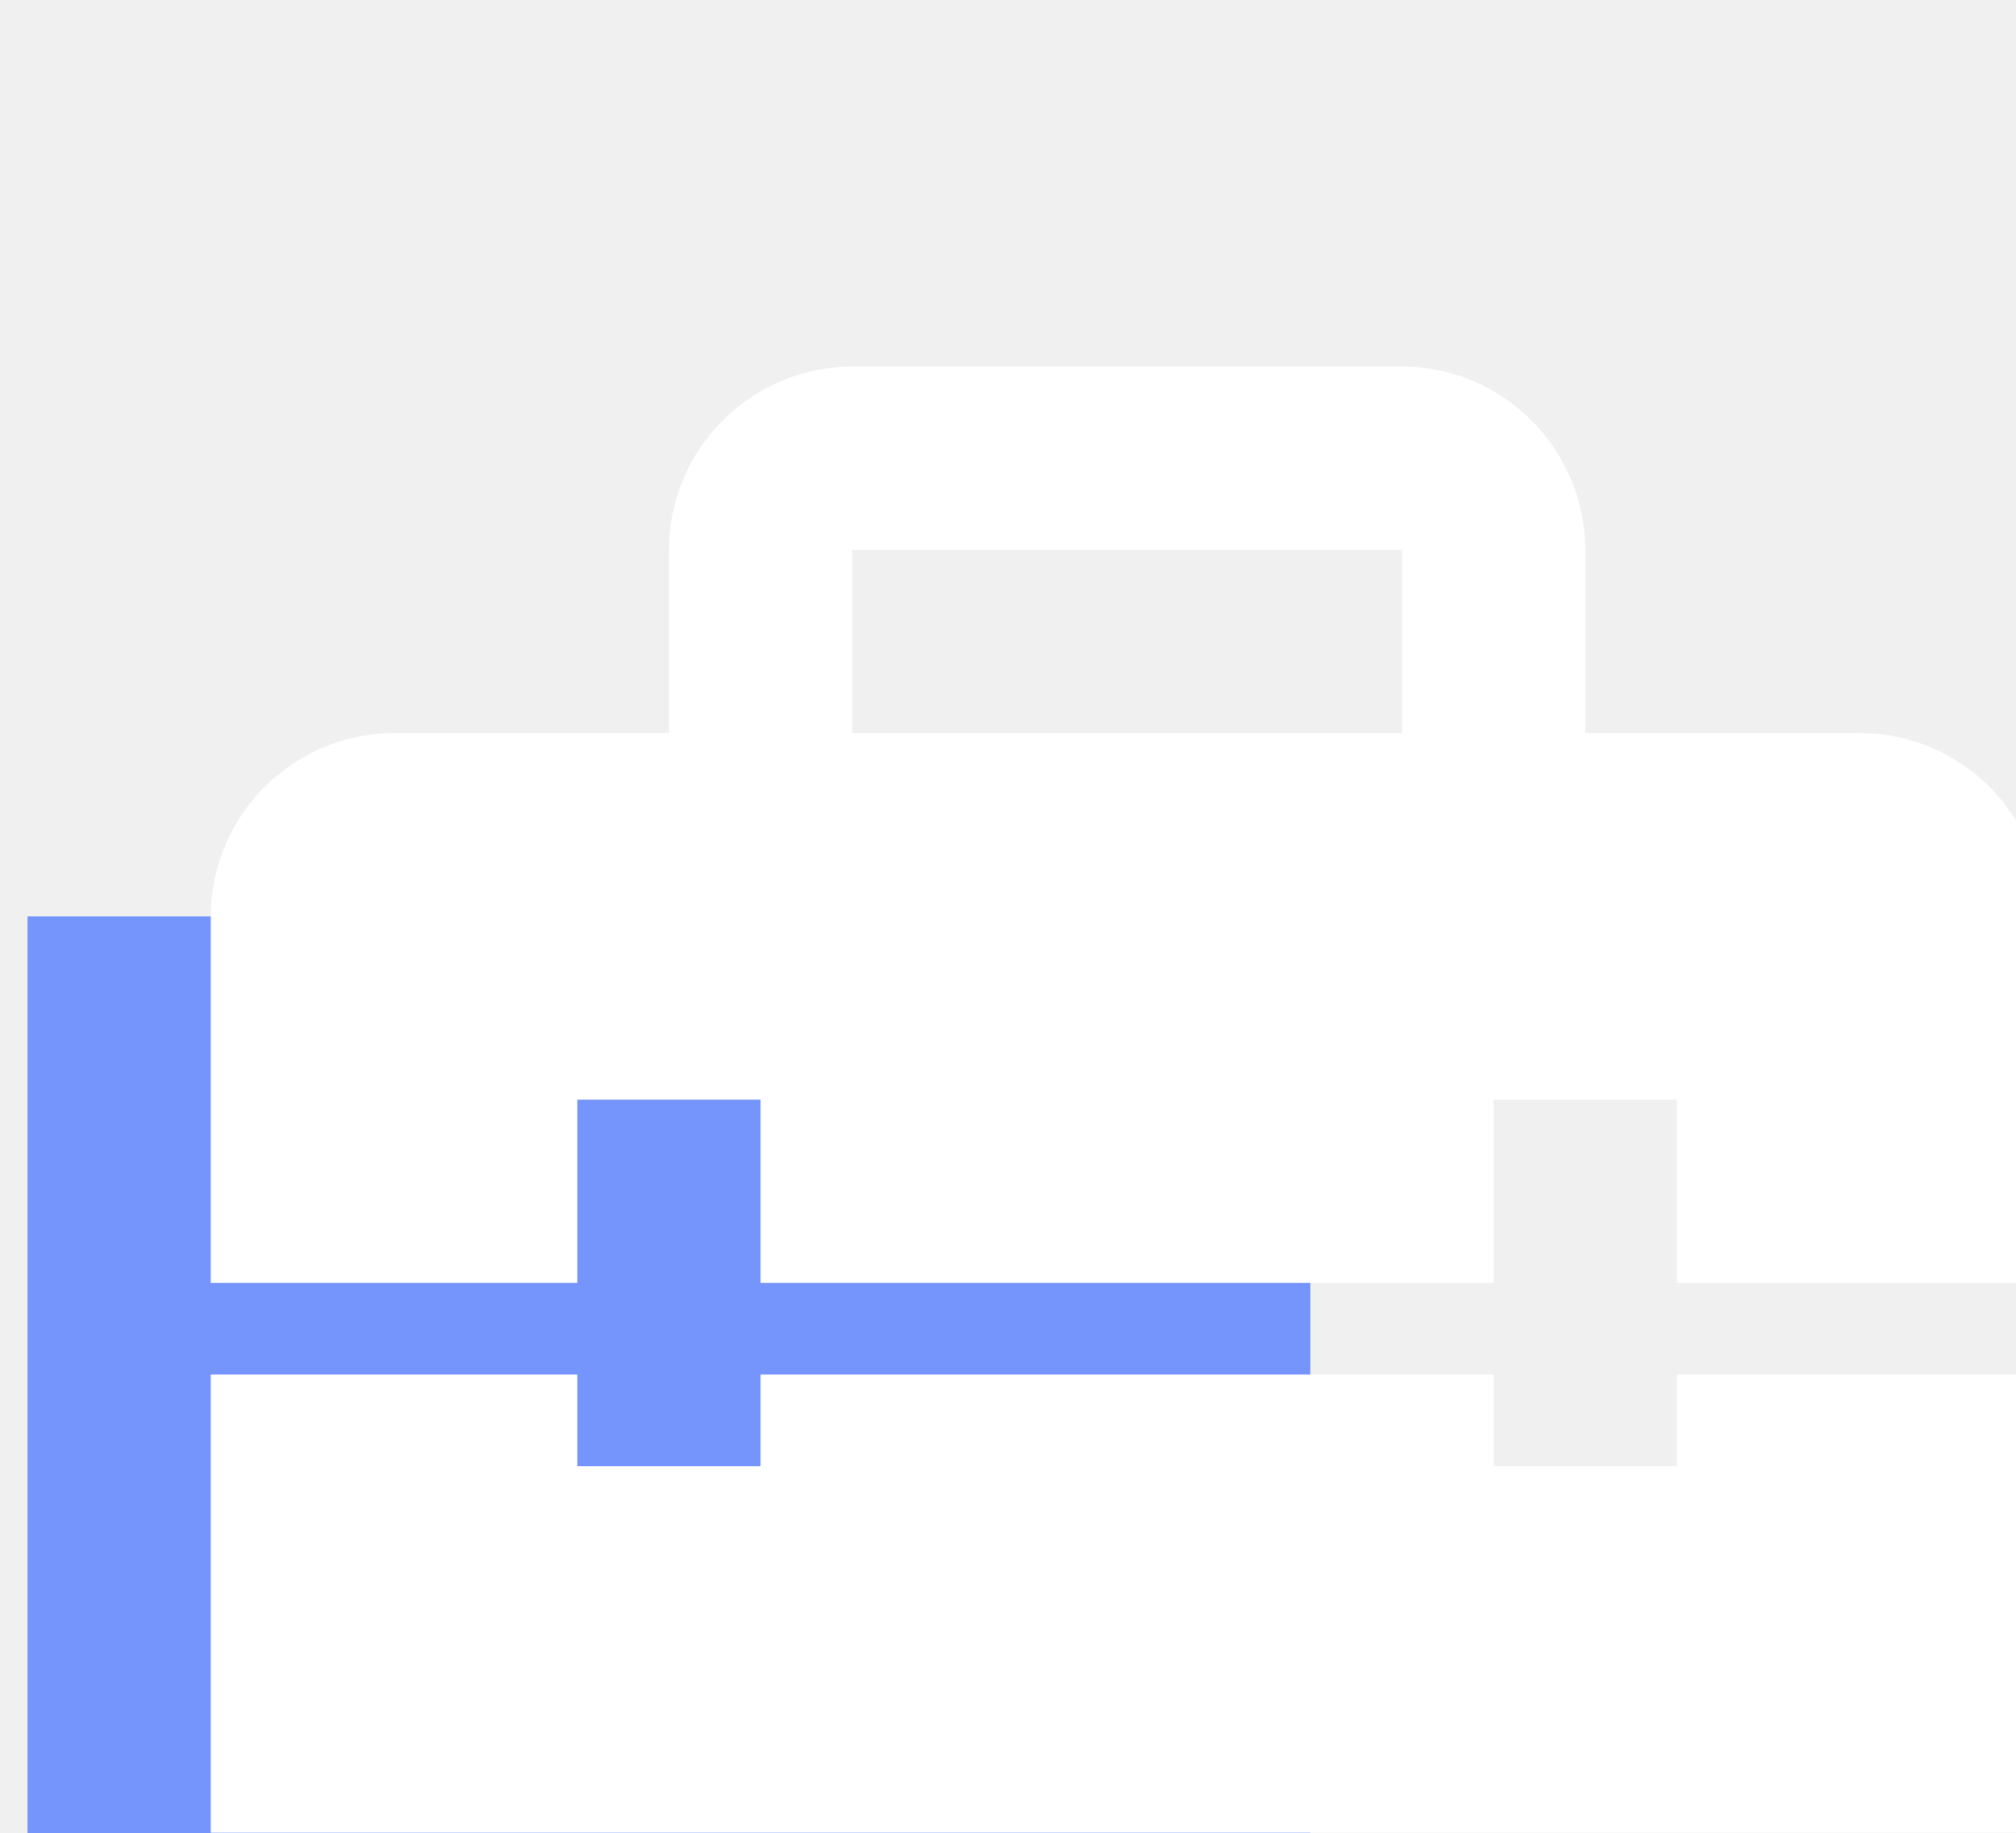
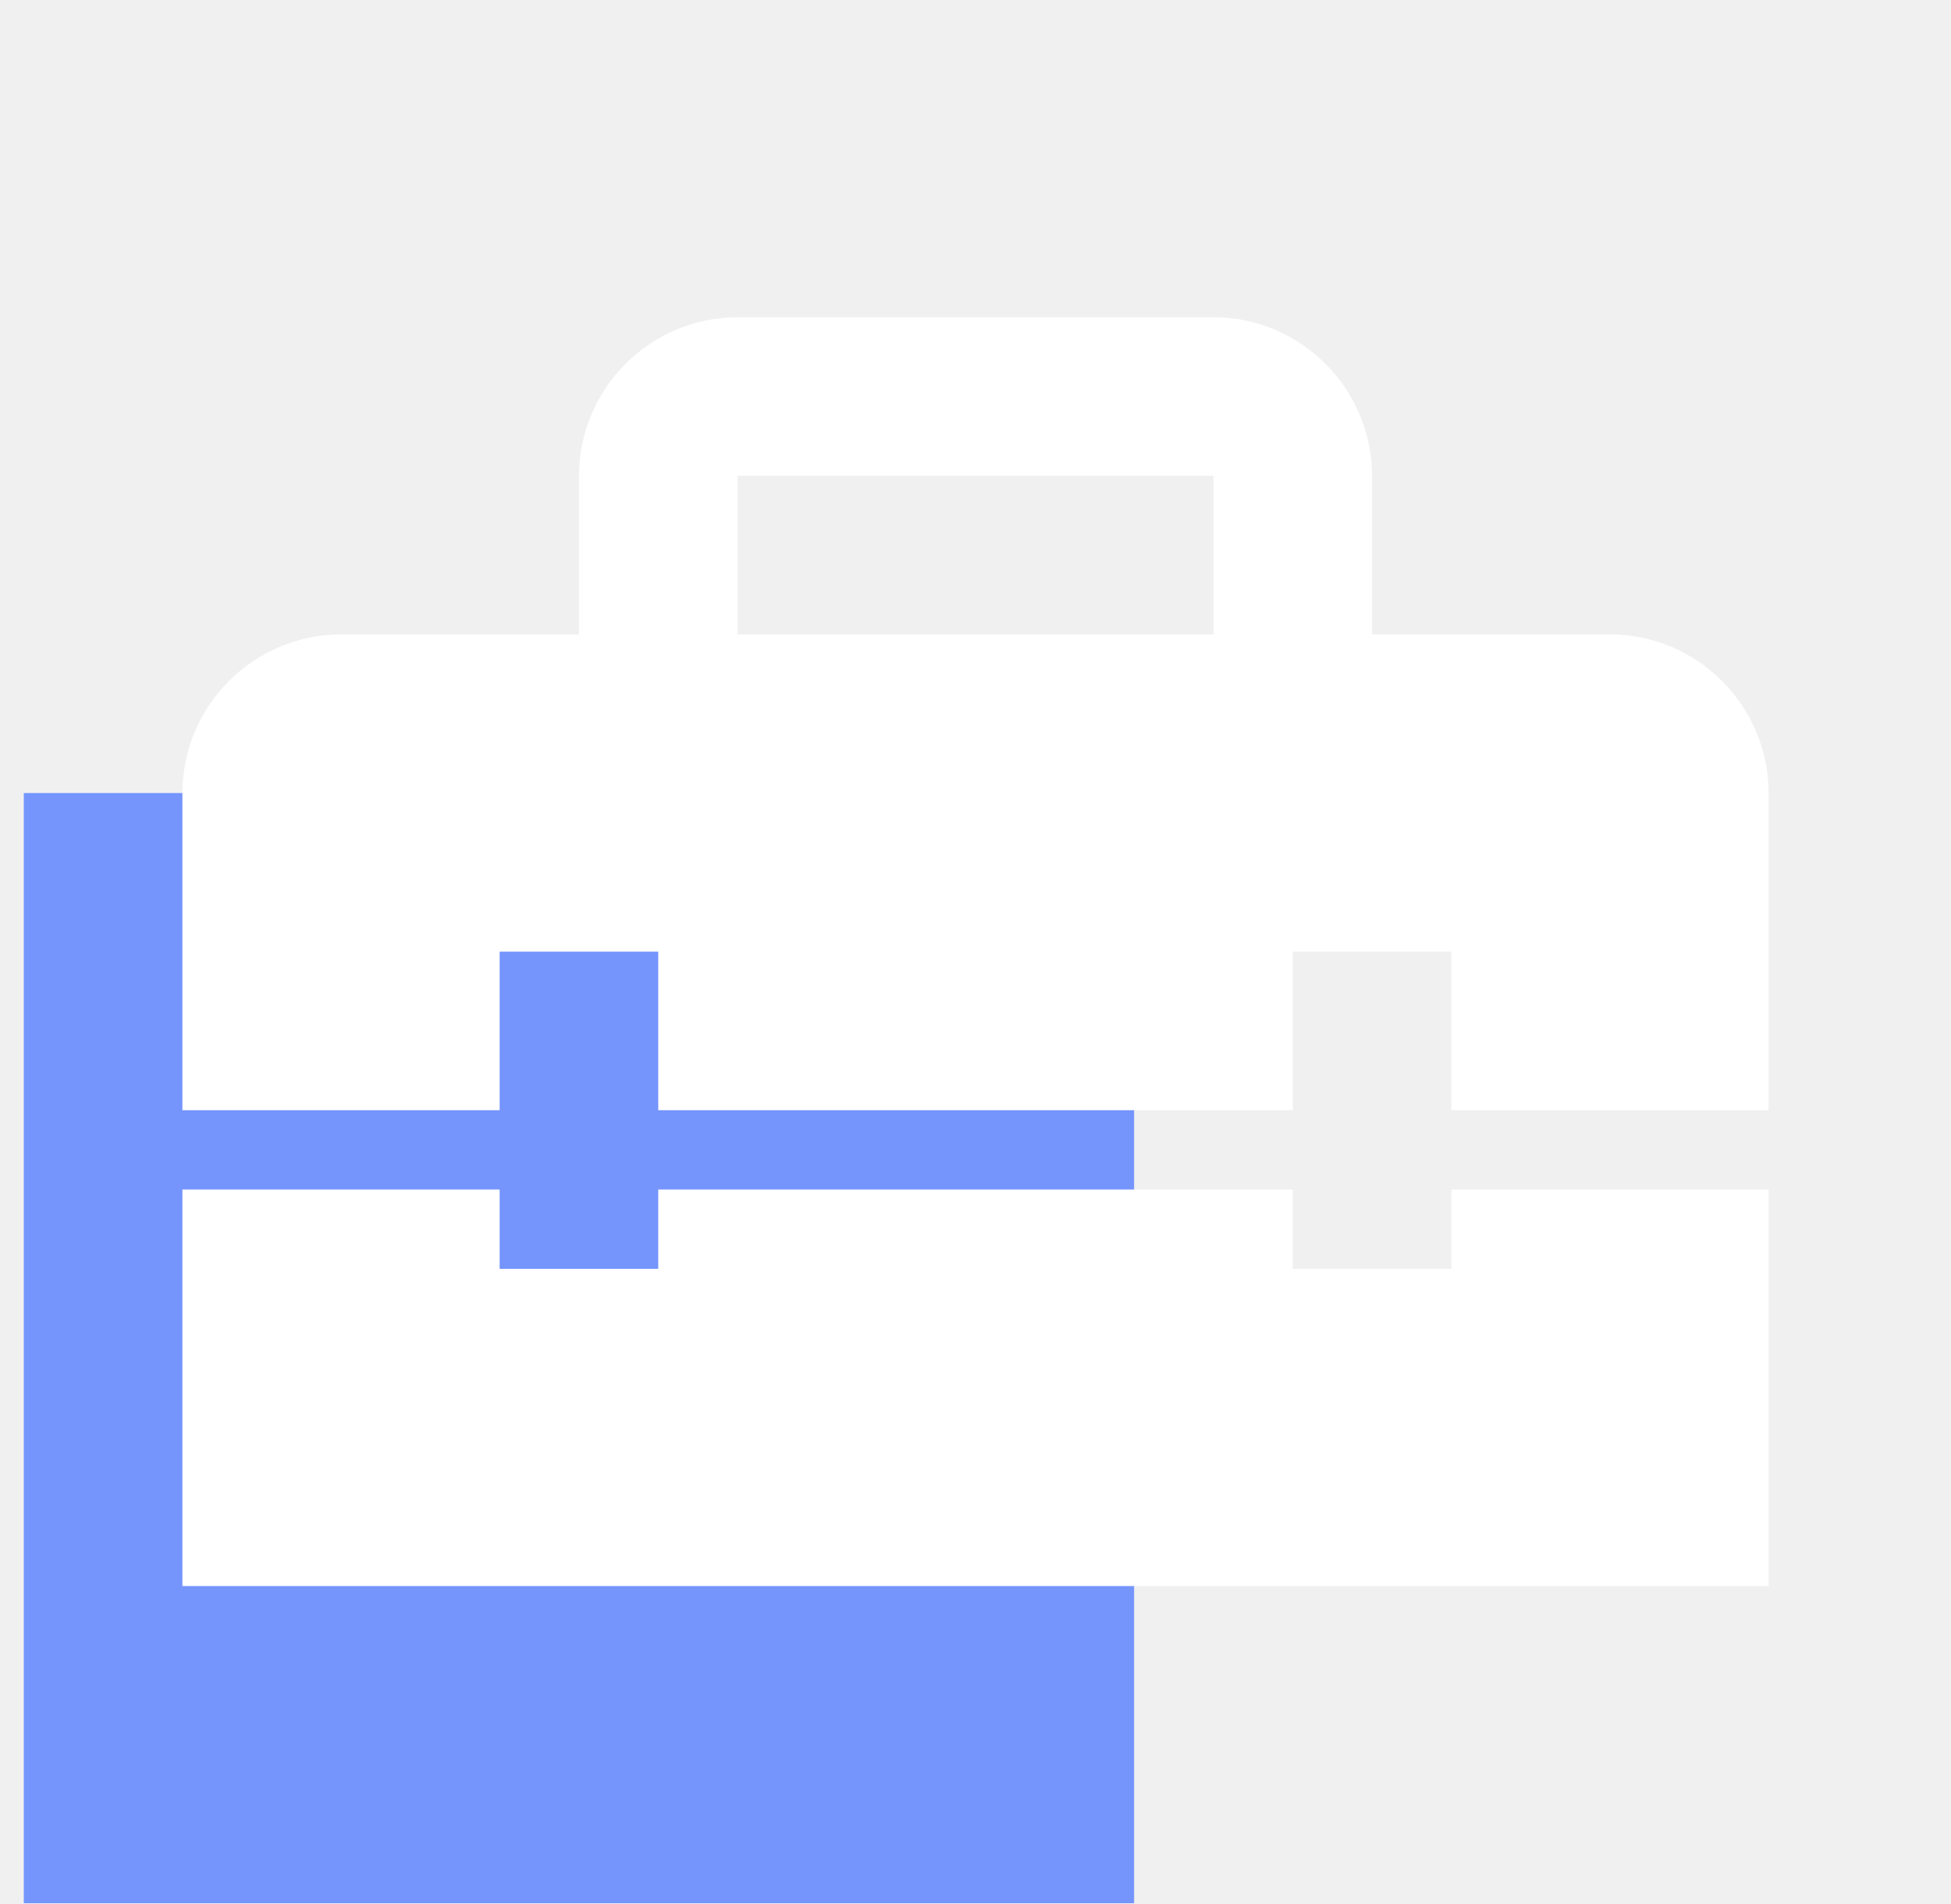
- <svg xmlns="http://www.w3.org/2000/svg">
+ <svg xmlns="http://www.w3.org/2000/svg" viewBox="0 0 41 40">
  <g>
    <path fill="#7595FD" d="M.5 16.667h23.333V40H.5z" />
    <path fill="#fff" d="M30.5 26.667h-3.333V25H13.833v1.667H10.5V25H3.833v8.333h33.334V25H30.5v1.667Zm3.333-13.334h-5V10c0-1.833-1.5-3.333-3.333-3.333h-10A3.343 3.343 0 0 0 12.167 10v3.333h-5a3.343 3.343 0 0 0-3.334 3.334v6.666H10.5V20h3.333v3.333h13.334V20H30.5v3.333h6.667v-6.666c0-1.834-1.5-3.334-3.334-3.334Zm-8.333 0h-10V10h10v3.333Z" />
  </g>
  <defs>
    <clipPath id="a">
      <path fill="#fff" d="M.5 0h40v40H.5z" />
    </clipPath>
  </defs>
</svg>
